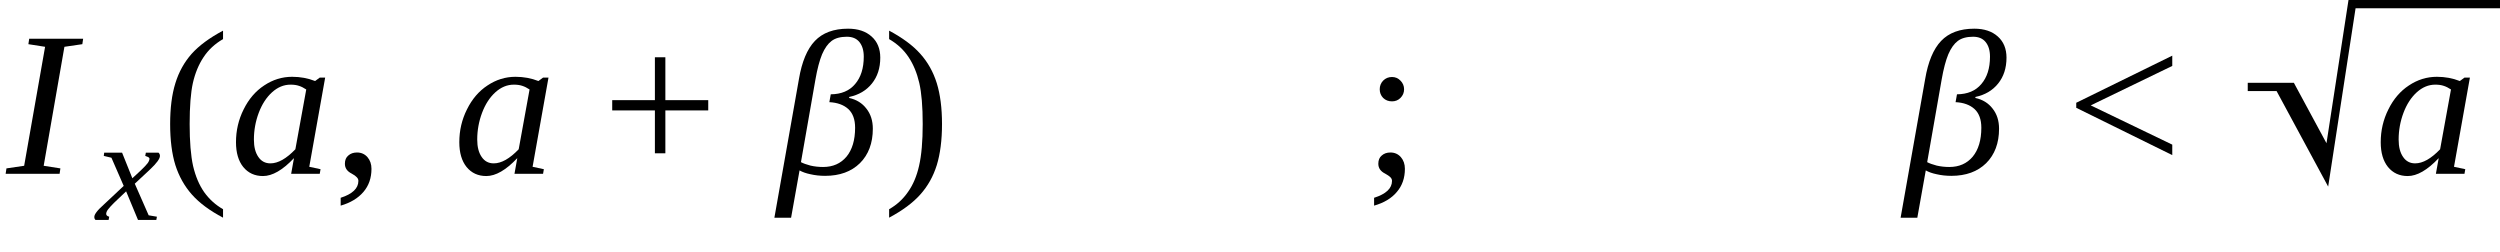
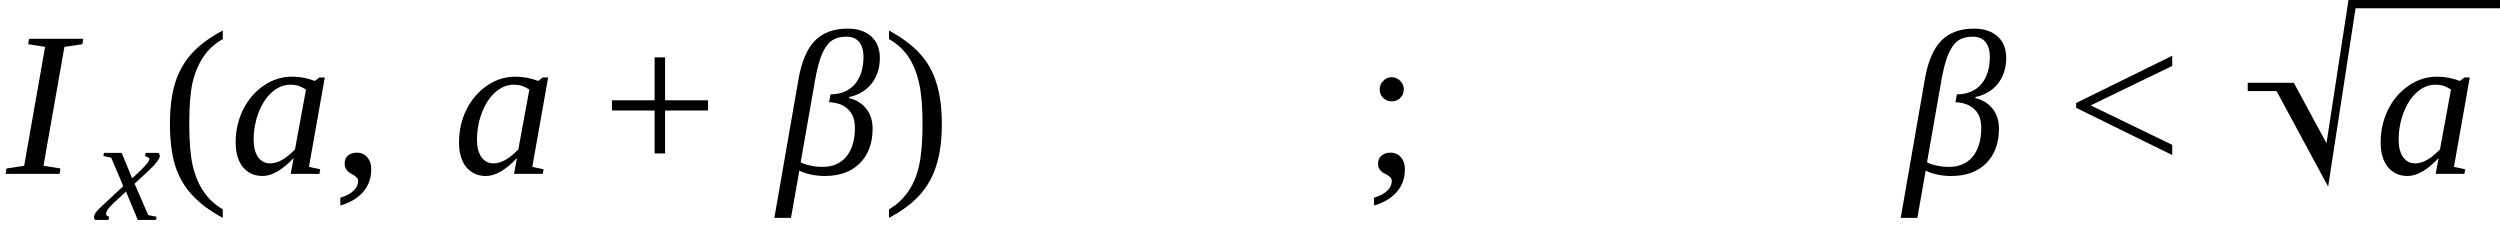
- <svg xmlns="http://www.w3.org/2000/svg" height="19.521pt" width="194.04pt" viewBox="0 -13.492 194.04 19.521">
-   <text font-size="16" text-anchor="middle" y="0" x="3.164" font-family="Times New Roman" font-style="italic" fill="black">I</text>
-   <g transform="translate(7.0625, 3.578125)">
-     <text font-size="11.36" text-anchor="middle" y="0" x="2.92" font-family="Times New Roman" font-style="italic" fill="black">x</text>
+ <svg xmlns="http://www.w3.org/2000/svg" height="14.641pt" width="145.513pt" viewBox="0 -10.119 145.513 14.641">
+   <text font-size="12" text-anchor="middle" y="0" x="2.373" font-family="Times New Roman" font-style="italic" fill="black">I</text>
+   <g transform="translate(5.296875, 2.683594)">
+     <text font-size="8.52" text-anchor="middle" y="0" x="2.174" font-family="Times New Roman" font-style="italic" fill="black">x</text>
  </g>
-   <g transform="translate(12.50398, 0)">
-     <g transform="translate(0, -5.3125)">
-       <text font-size="16.017" transform="scale(0.998927, 1)" text-anchor="middle" y="5.309" x="2.667" font-family="Times New Roman" fill="black">(</text>
+   <g transform="translate(9.361348, 0)">
+     <g transform="translate(0, -3.984375)">
+       <text font-size="12.013" transform="scale(0.998927, 1)" text-anchor="middle" y="3.982" x="2" font-family="Times New Roman" fill="black">(</text>
    </g>
-     <g transform="translate(5.328125, 0)">
-       <text font-size="16" text-anchor="middle" y="0" x="4" font-family="Times New Roman" font-style="italic" fill="black">a</text>
-       <g transform="translate(8, -5.3125)">
-         <text font-size="16" text-anchor="middle" y="5.312" x="2" font-family="Times New Roman" fill="black">,</text>
+     <g transform="translate(3.996094, 0)">
+       <text font-size="12" text-anchor="middle" y="0" x="3" font-family="Times New Roman" font-style="italic" fill="black">a</text>
+       <g transform="translate(6, -3.984375)">
+         <text font-size="12" text-anchor="middle" y="3.984" x="1.5" font-family="Times New Roman" fill="black">,</text>
      </g>
-       <g transform="translate(17.33333, 0)">
-         <text font-size="16" text-anchor="middle" y="0" x="4" font-family="Times New Roman" font-style="italic" fill="black">a</text>
+       <g transform="translate(13, 0)">
+         <text font-size="12" text-anchor="middle" y="0" x="3" font-family="Times New Roman" font-style="italic" fill="black">a</text>
      </g>
-       <g transform="translate(28.88888, -5.3125)">
-         <text font-size="16" text-anchor="middle" y="5.312" x="4.512" font-family="Times New Roman" fill="black">+</text>
+       <g transform="translate(21.66666, -3.984375)">
+         <text font-size="12" text-anchor="middle" y="3.984" x="3.384" font-family="Times New Roman" fill="black">+</text>
      </g>
-       <g transform="translate(41.46787, 0)">
-         <text font-size="16" text-anchor="middle" y="0" x="5.055" font-family="Times New Roman" font-style="italic" fill="black">β</text>
+       <g transform="translate(31.1009, 0)">
+         <text font-size="12" text-anchor="middle" y="0" x="3.791" font-family="Times New Roman" font-style="italic" fill="black">β</text>
      </g>
    </g>
-     <g transform="translate(55.99131, -5.3125)">
-       <text font-size="16.017" transform="scale(0.998927, 1)" text-anchor="middle" y="5.309" x="2.667" font-family="Times New Roman" fill="black">)</text>
+     <g transform="translate(41.99348, -3.984375)">
+       <text font-size="12.013" transform="scale(0.998927, 1)" text-anchor="middle" y="3.982" x="2" font-family="Times New Roman" fill="black">)</text>
    </g>
  </g>
-   <g transform="translate(73.82342, 0)" />
-   <g transform="translate(89.82342, 0)" />
-   <g transform="translate(105.8234, -5.3125)">
-     <text font-size="16" text-anchor="middle" y="5.312" x="2.223" font-family="Times New Roman" fill="black">;</text>
+   <g transform="translate(55.35092, 0)" />
+   <g transform="translate(67.35092, 0)" />
+   <g transform="translate(79.35092, -3.984375)">
+     <text font-size="12" text-anchor="middle" y="3.984" x="1.667" font-family="Times New Roman" fill="black">;</text>
  </g>
-   <g transform="translate(114.7132, 0)" />
-   <g transform="translate(130.7132, 0)" />
-   <g transform="translate(146.7132, 0)">
-     <text font-size="16" text-anchor="middle" y="0" x="5.055" font-family="Times New Roman" font-style="italic" fill="black">β</text>
+   <g transform="translate(86.01824, 0)" />
+   <g transform="translate(98.01824, 0)" />
+   <g transform="translate(110.0182, 0)">
+     <text font-size="12" text-anchor="middle" y="0" x="3.791" font-family="Times New Roman" font-style="italic" fill="black">β</text>
  </g>
-   <g transform="translate(160.3529, -5.3125)">
-     <text font-size="16" text-anchor="middle" y="5.312" x="4.512" font-family="Times New Roman" fill="black">&lt;</text>
+   <g transform="translate(120.2481, -3.984375)">
+     <text font-size="12" text-anchor="middle" y="3.984" x="3.384" font-family="Times New Roman" fill="black">&lt;</text>
  </g>
-   <g transform="translate(174.4608, 0)">
-     <g transform="translate(9.837125, 0)">
-       <text font-size="16" text-anchor="middle" y="0" x="4" font-family="Times New Roman" font-style="italic" fill="black">a</text>
+   <g transform="translate(130.829, 0)">
+     <g transform="translate(7.377844, 0)">
+       <text font-size="12" text-anchor="middle" y="0" x="3" font-family="Times New Roman" font-style="italic" fill="black">a</text>
    </g>
-     <path stroke-linejoin="miter" d="M 0 -6.746 L 3.388 -6.746 L 6.197 -1.544 L 6.091 -0.852 L 3.081 -6.426 L 2.601 -6.426 L 6.071 0 L 8.095 -13.172 L 19.579 -13.172" stroke="black" stroke-linecap="butt" stroke-miterlimit="10" stroke-width="0.64" fill="none" />
+     <path stroke-linejoin="miter" d="M 0 -5.059 L 2.541 -5.059 L 4.648 -1.158 L 4.568 -0.639 L 2.311 -4.819 L 1.951 -4.819 L 4.553 0 L 6.071 -9.879 L 14.684 -9.879" stroke="black" stroke-linecap="butt" stroke-miterlimit="10" stroke-width="0.48" fill="none" />
  </g>
</svg>
